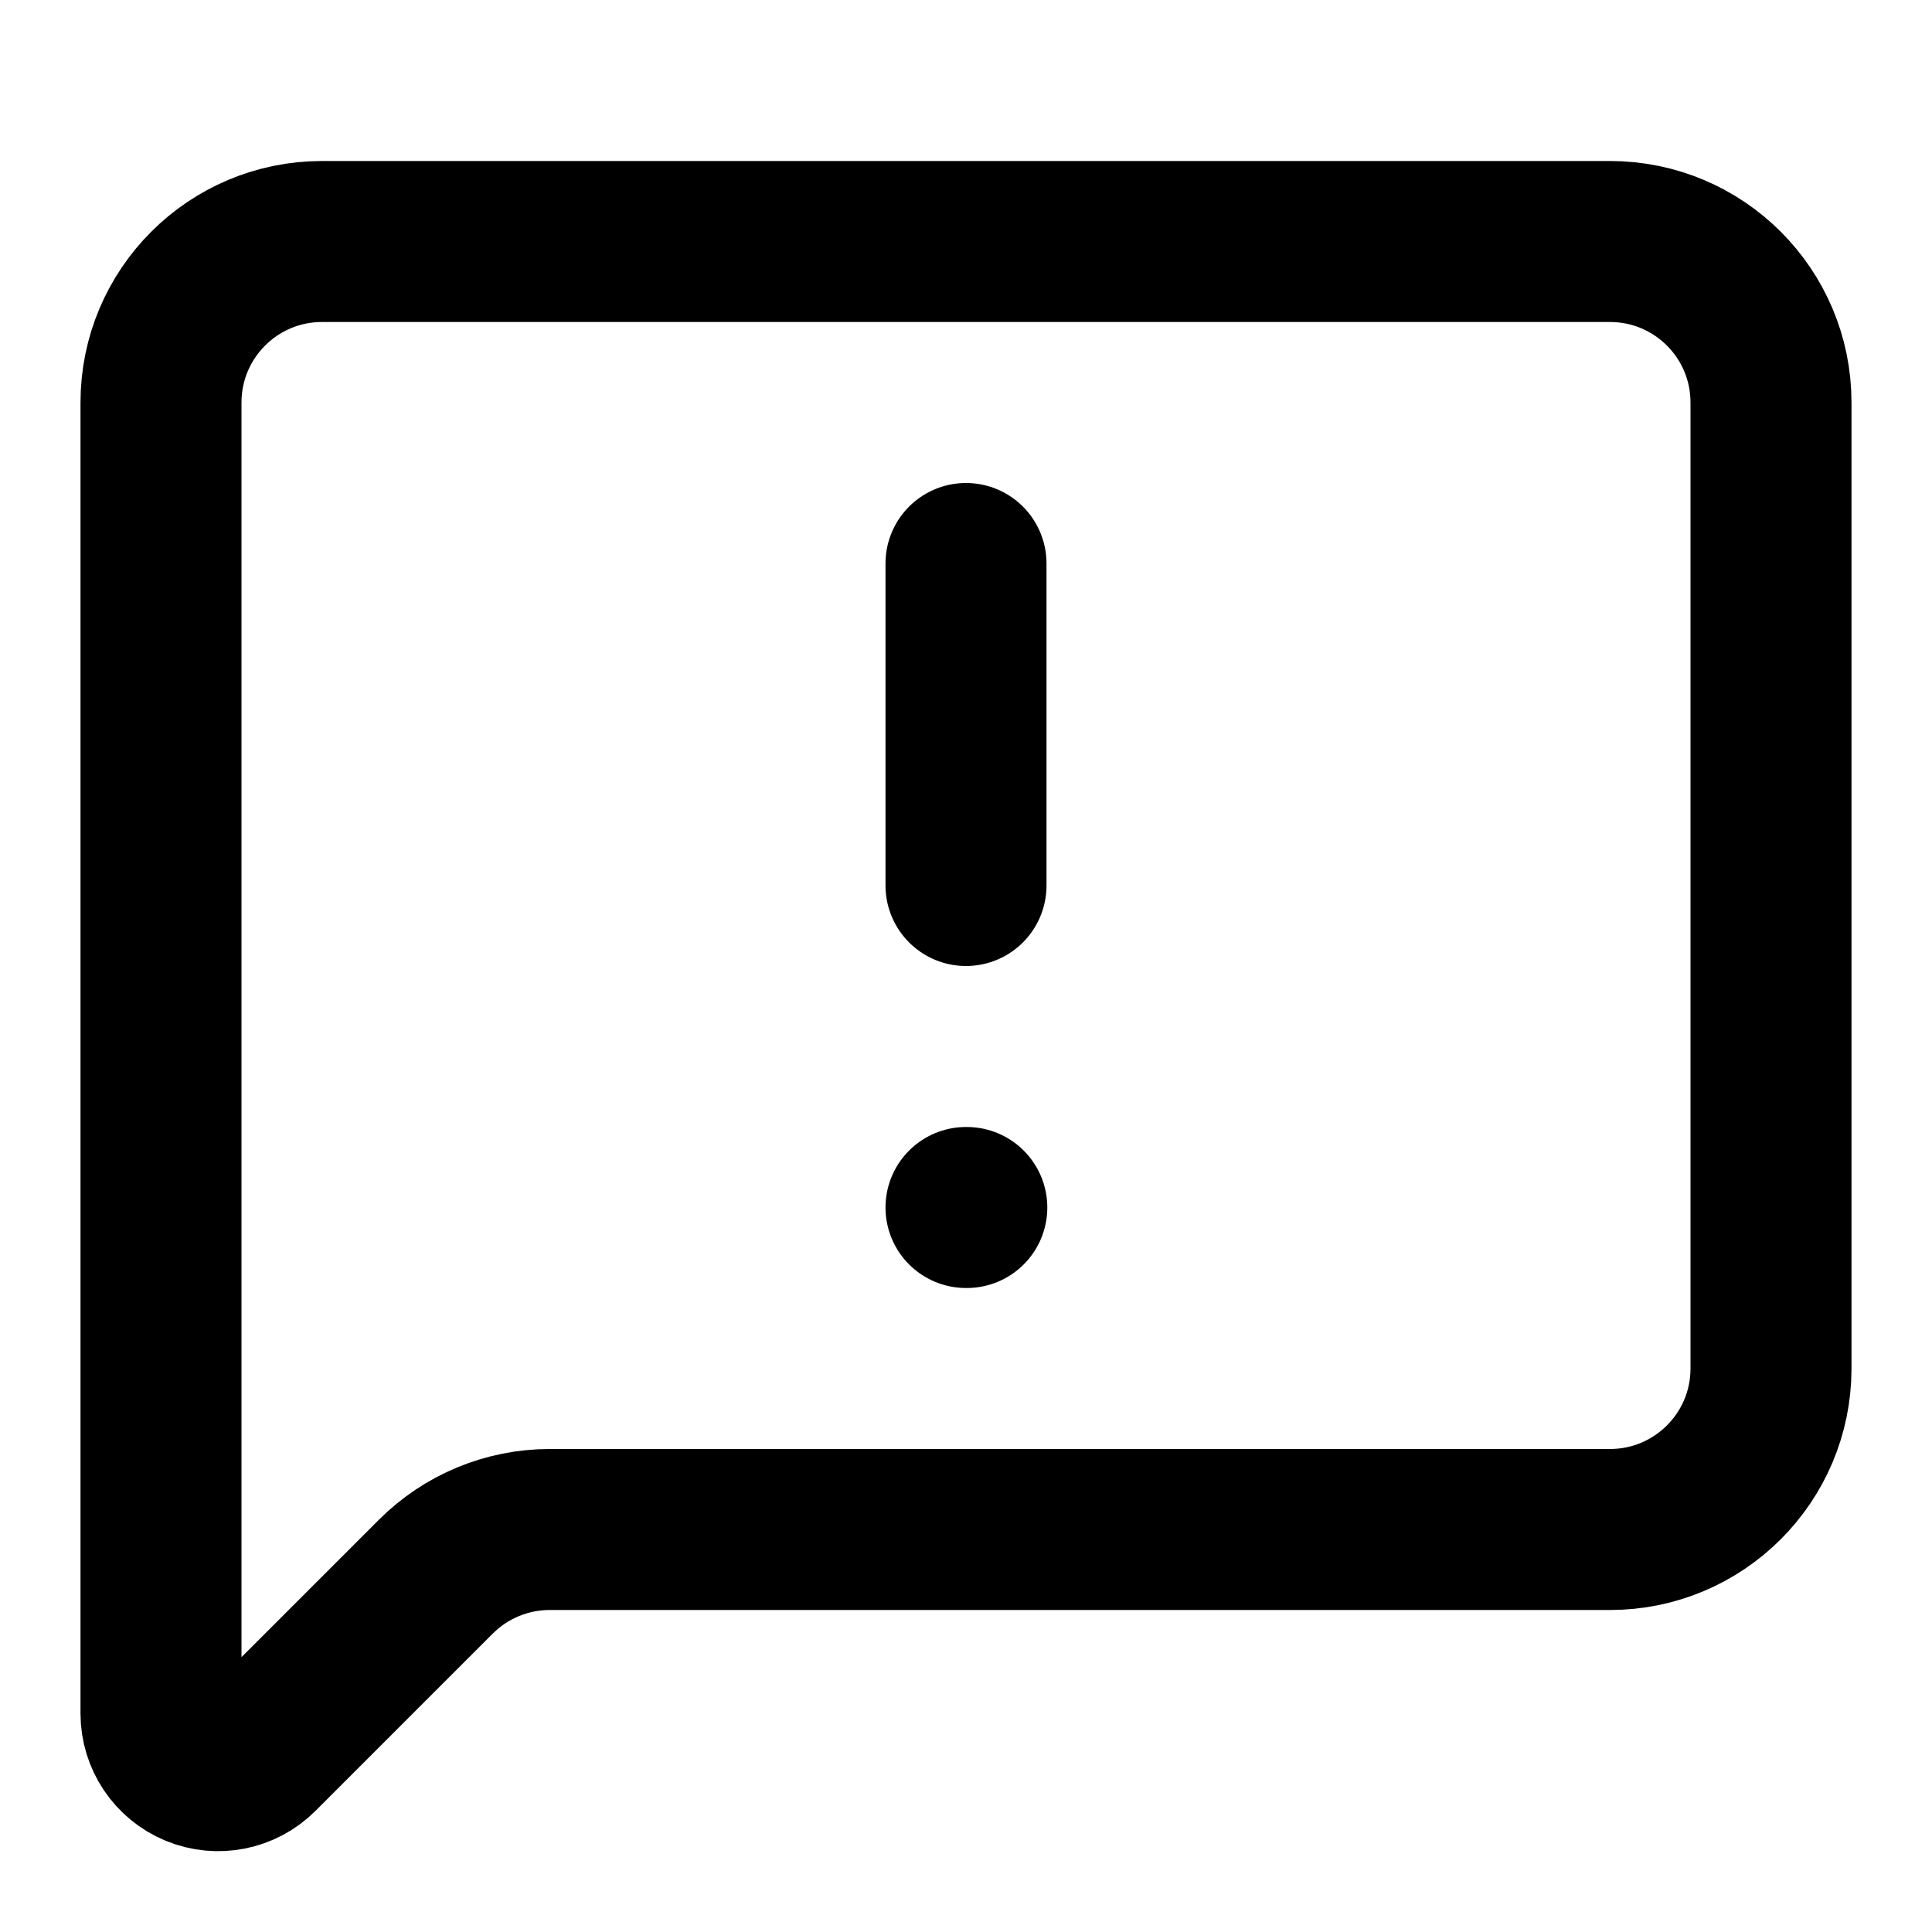
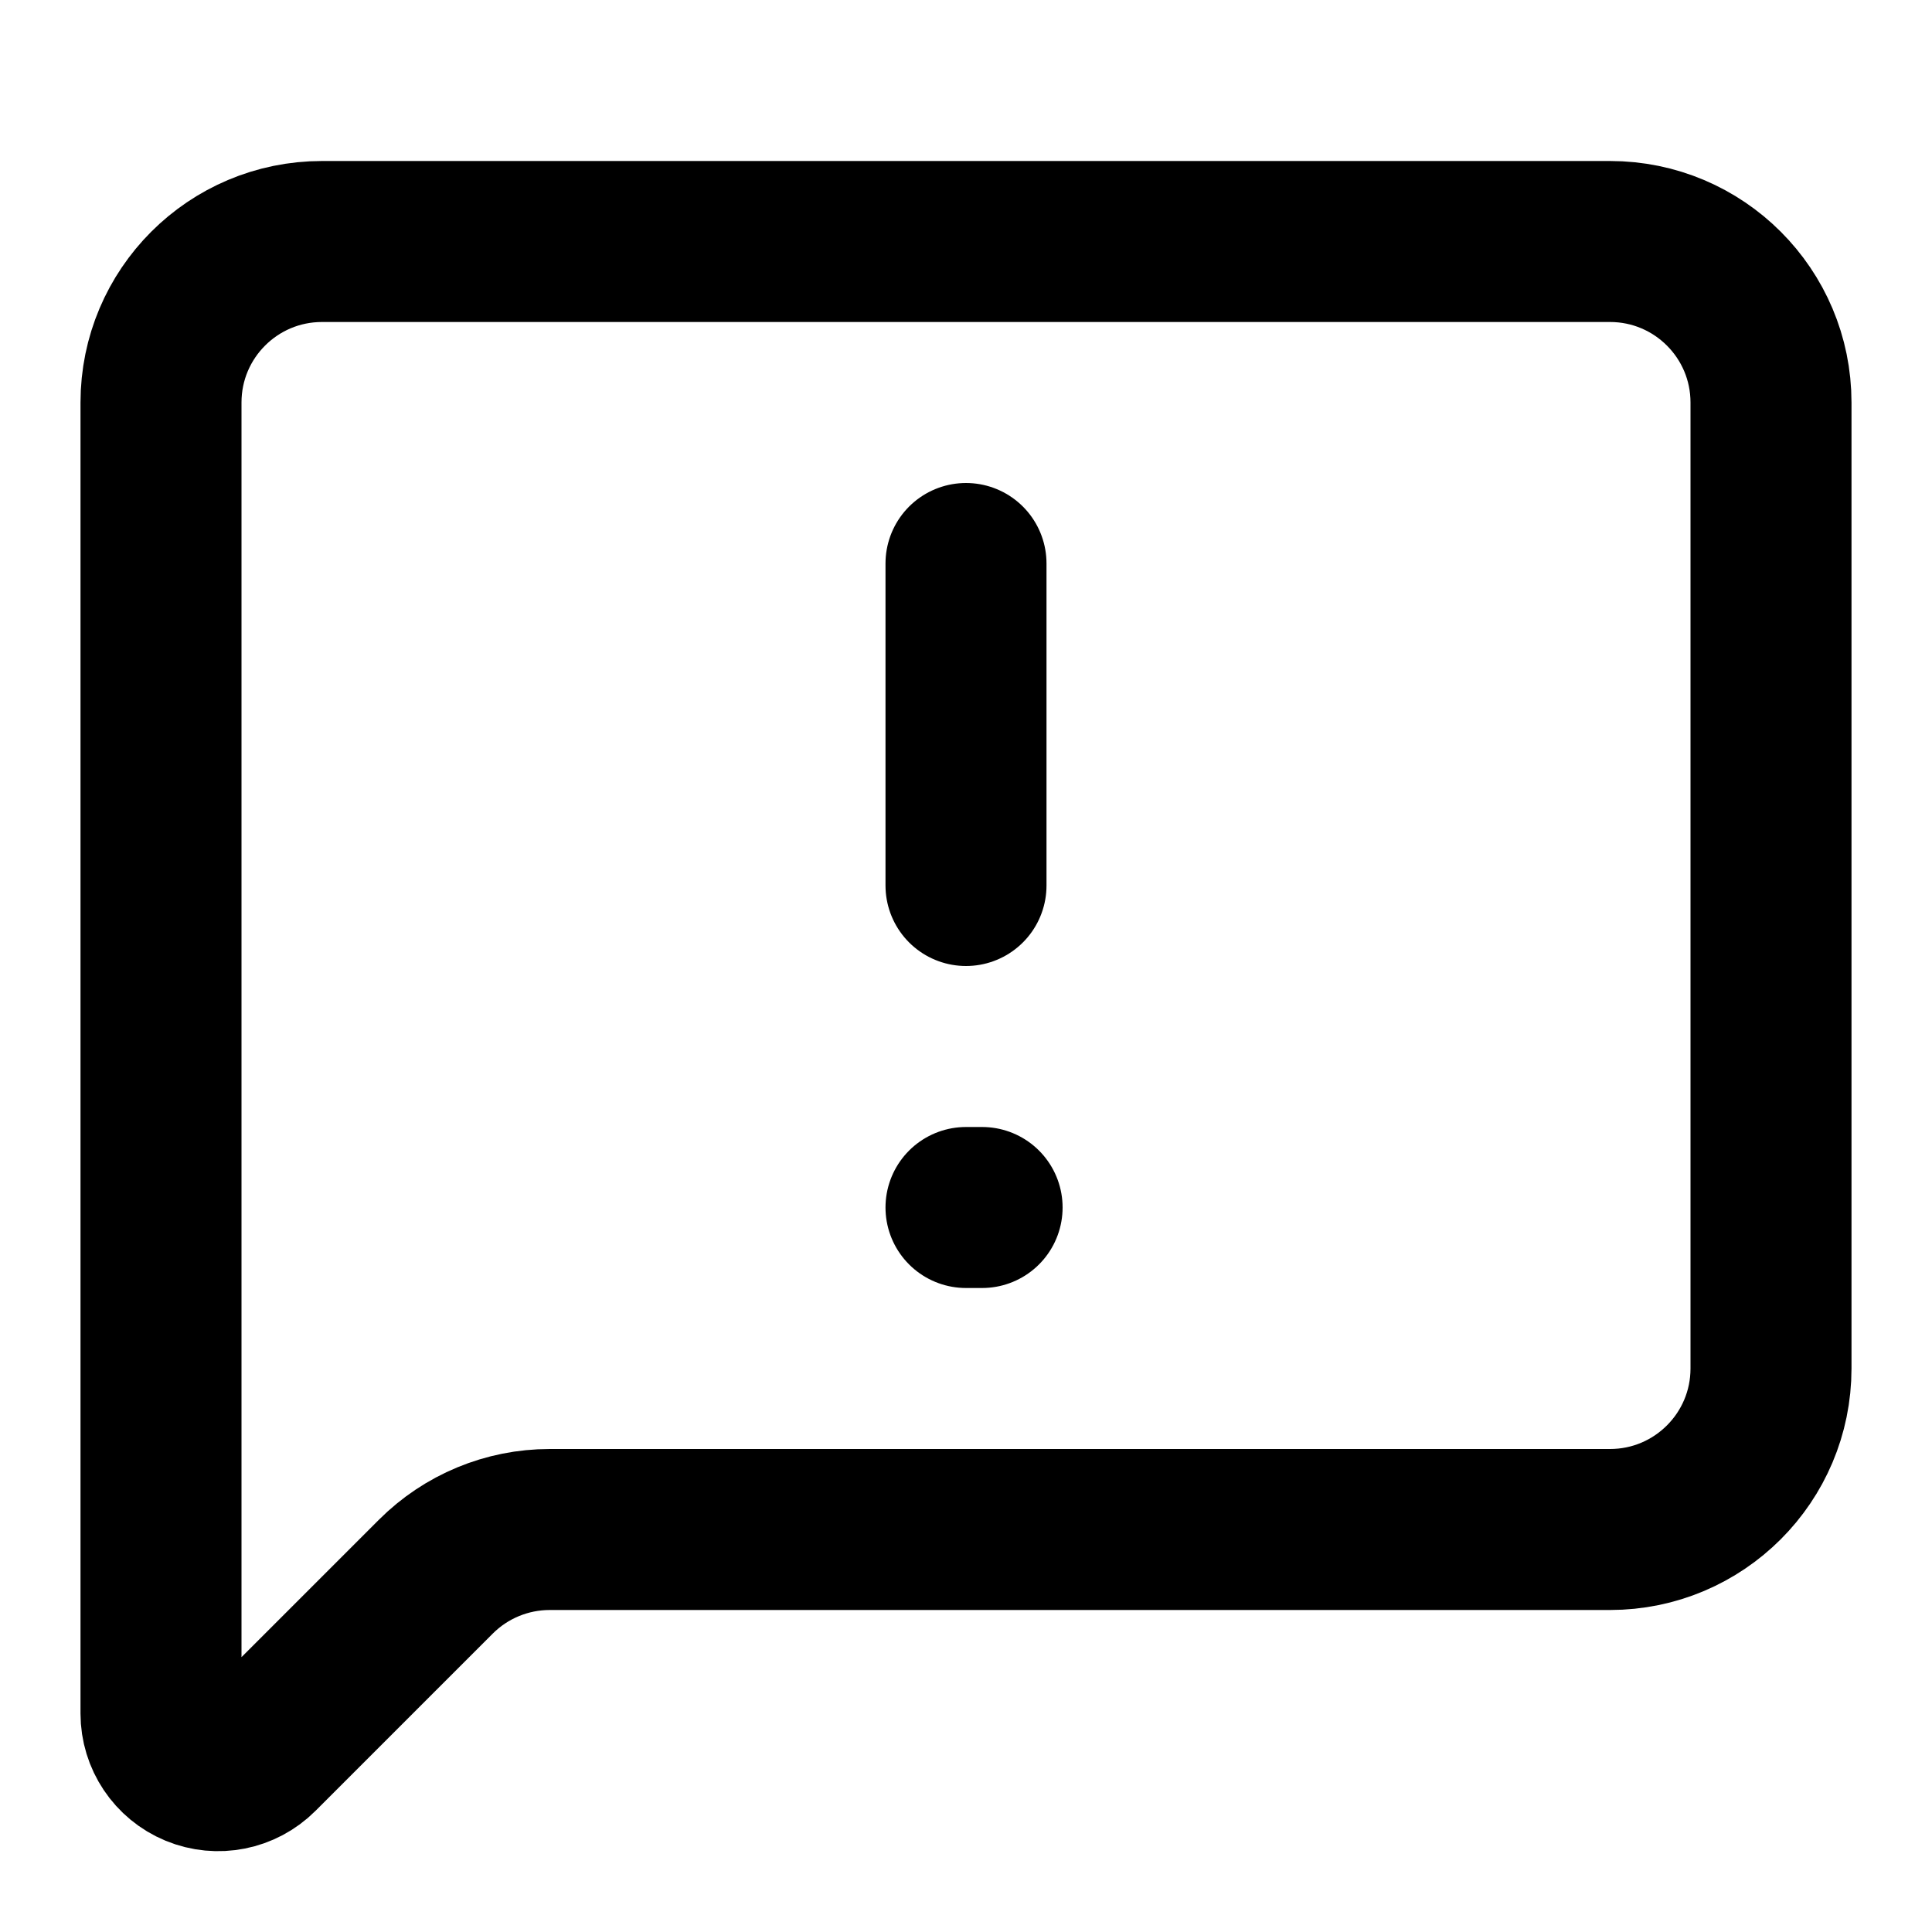
<svg xmlns="http://www.w3.org/2000/svg" width="24" height="24" viewBox="0 0 24 24" fill="none" stroke="black" stroke-width="2" stroke-linecap="round" stroke-linejoin="round" class="lucide lucide-message-square-warning-icon lucide-message-square-warning">
-   <path d="M22 17a2 2 0 0 1-2 2H6.828a2 2 0 0 0-1.414.586l-2.202 2.202A.71.71 0 0 1 2 21.286V5a2 2 0 0 1 2-2h16a2 2 0 0 1 2 2z" />
-   <path d="M12 15h.01" />
-   <path d="M12 7v4" />
+   <path d="M 22 17 a 2 2 0 0 1 -2 2 H 6.828 a 2 2 0 0 0 -1.414 .586 l -2.202 2.202 A .71 .71 0 0 1 2 21.286 V 5 a 2 2 0 0 1 2 -2 h 16 a 2 2 0 0 1 2 2 z" />
+   <path d="M 12 15 h 0.2" />
+   <path d="M 12 7 v 4" />
</svg>
